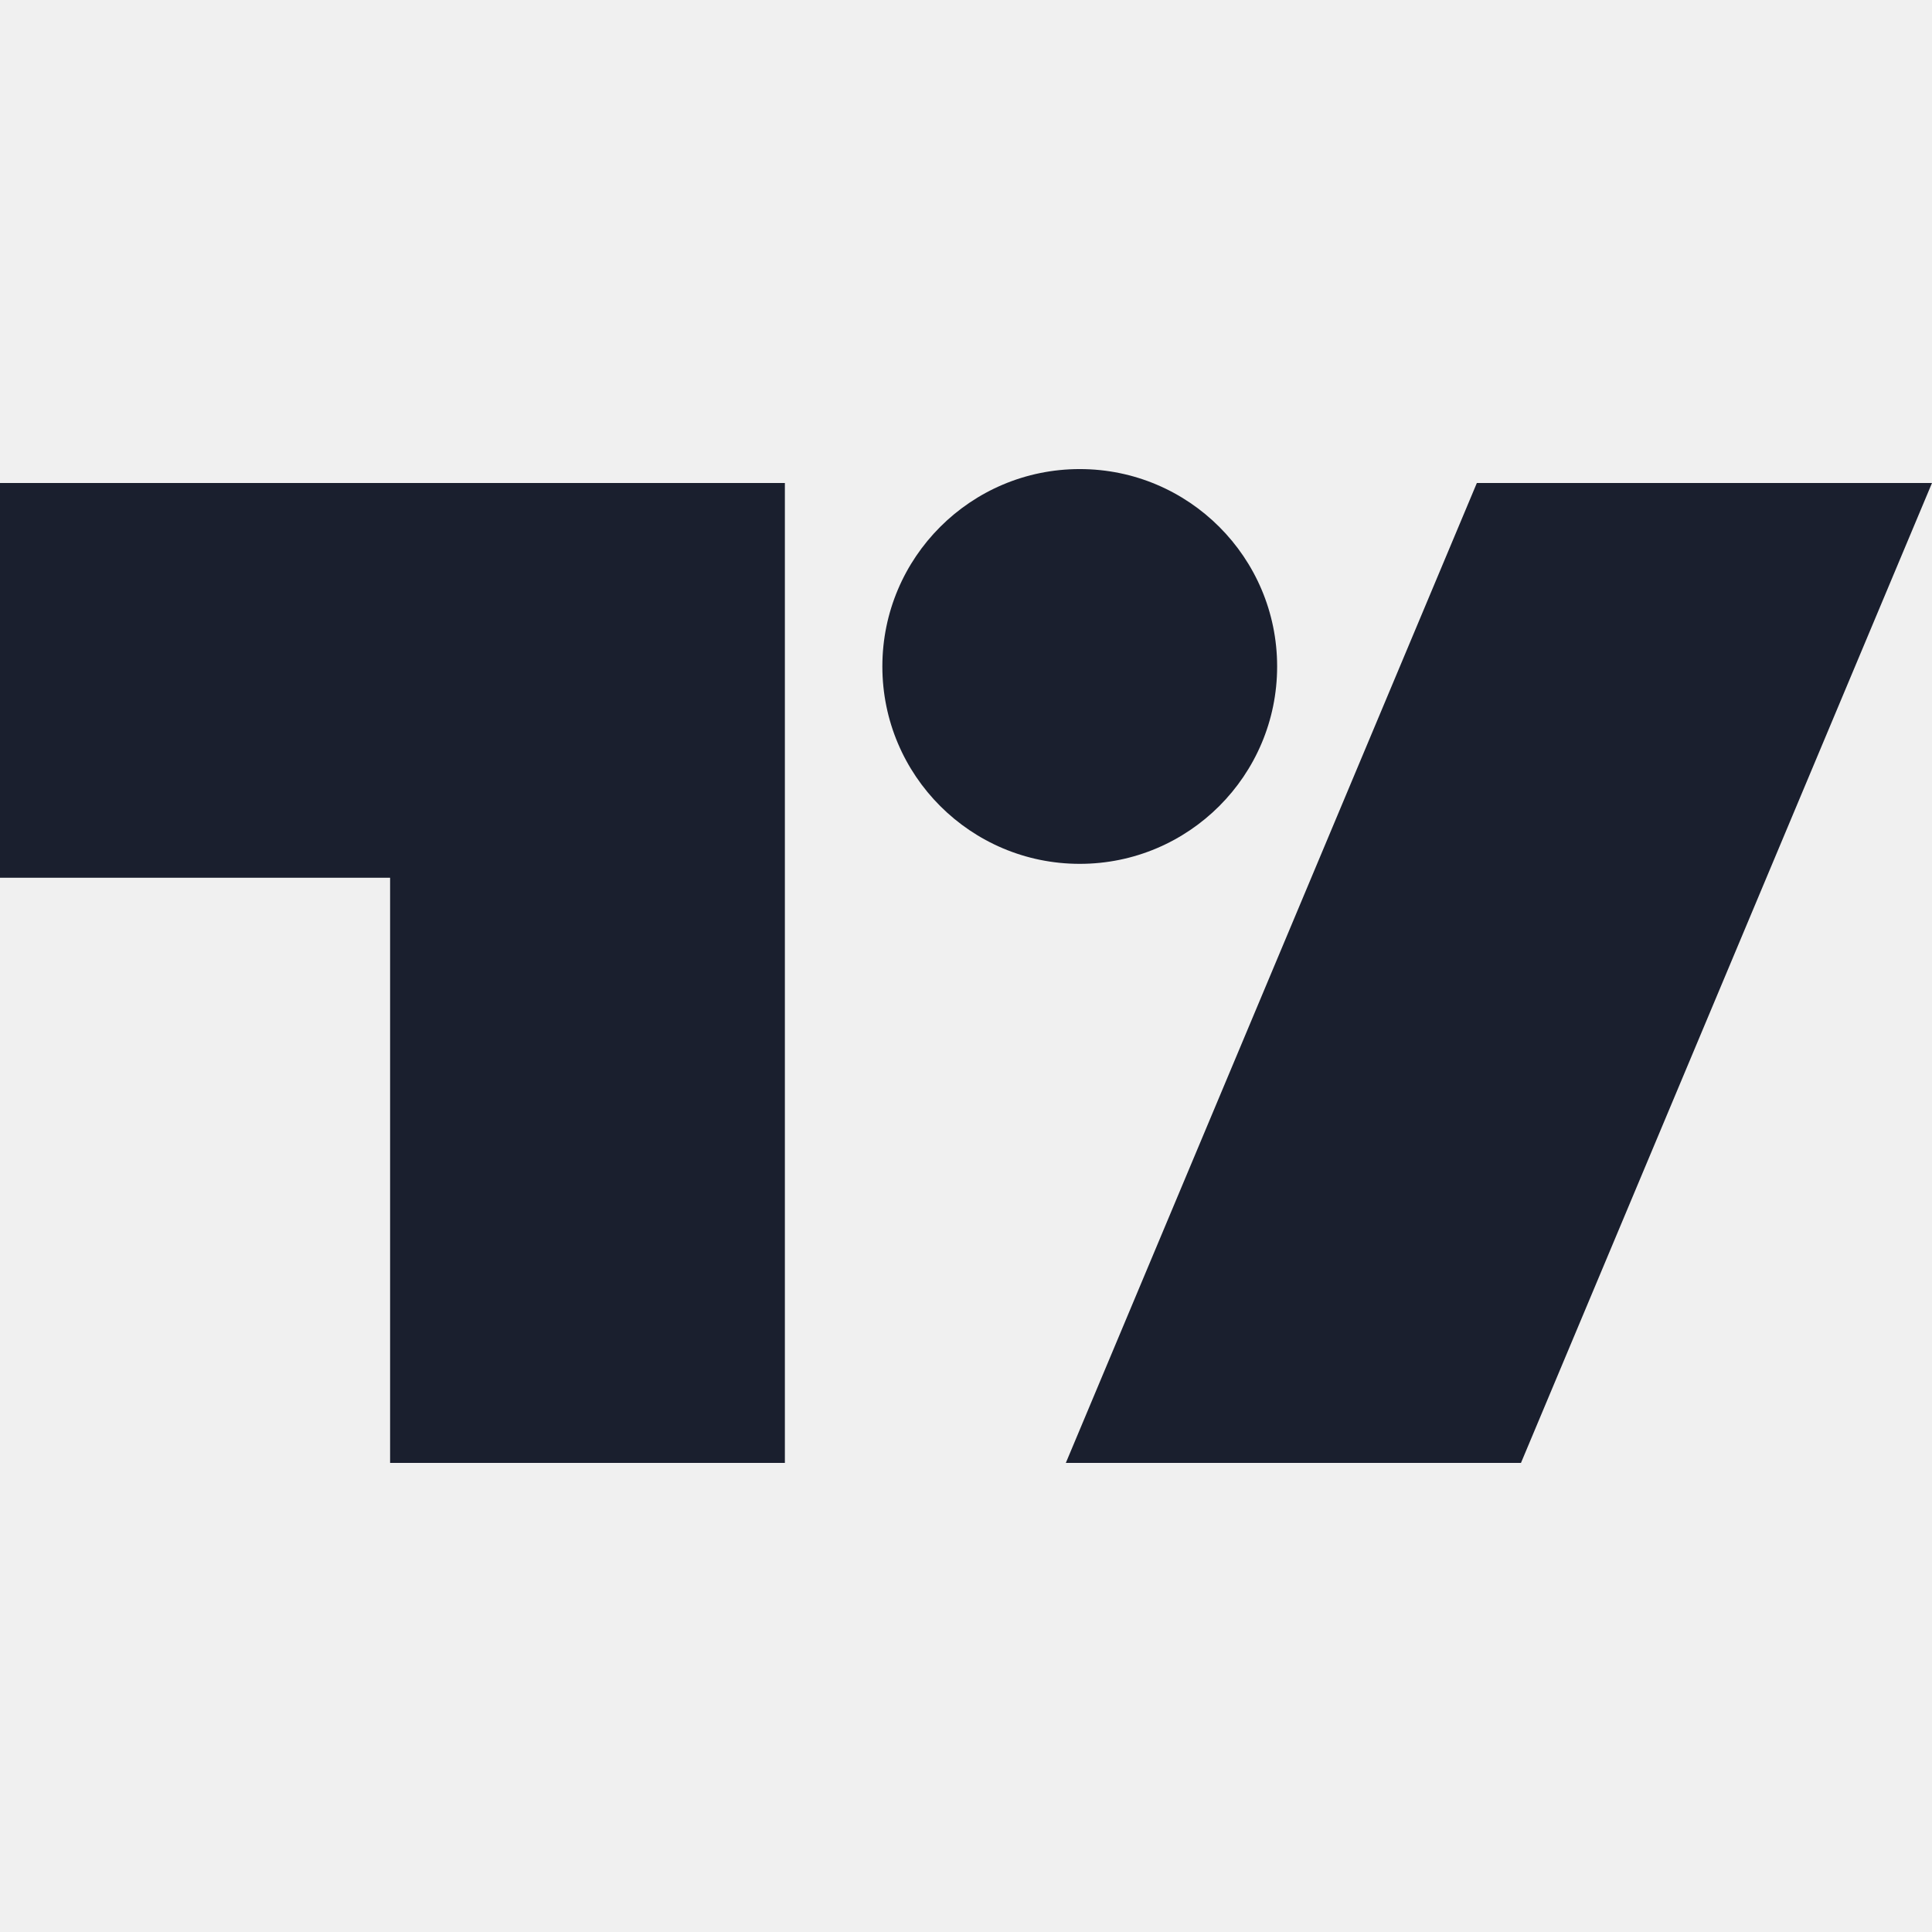
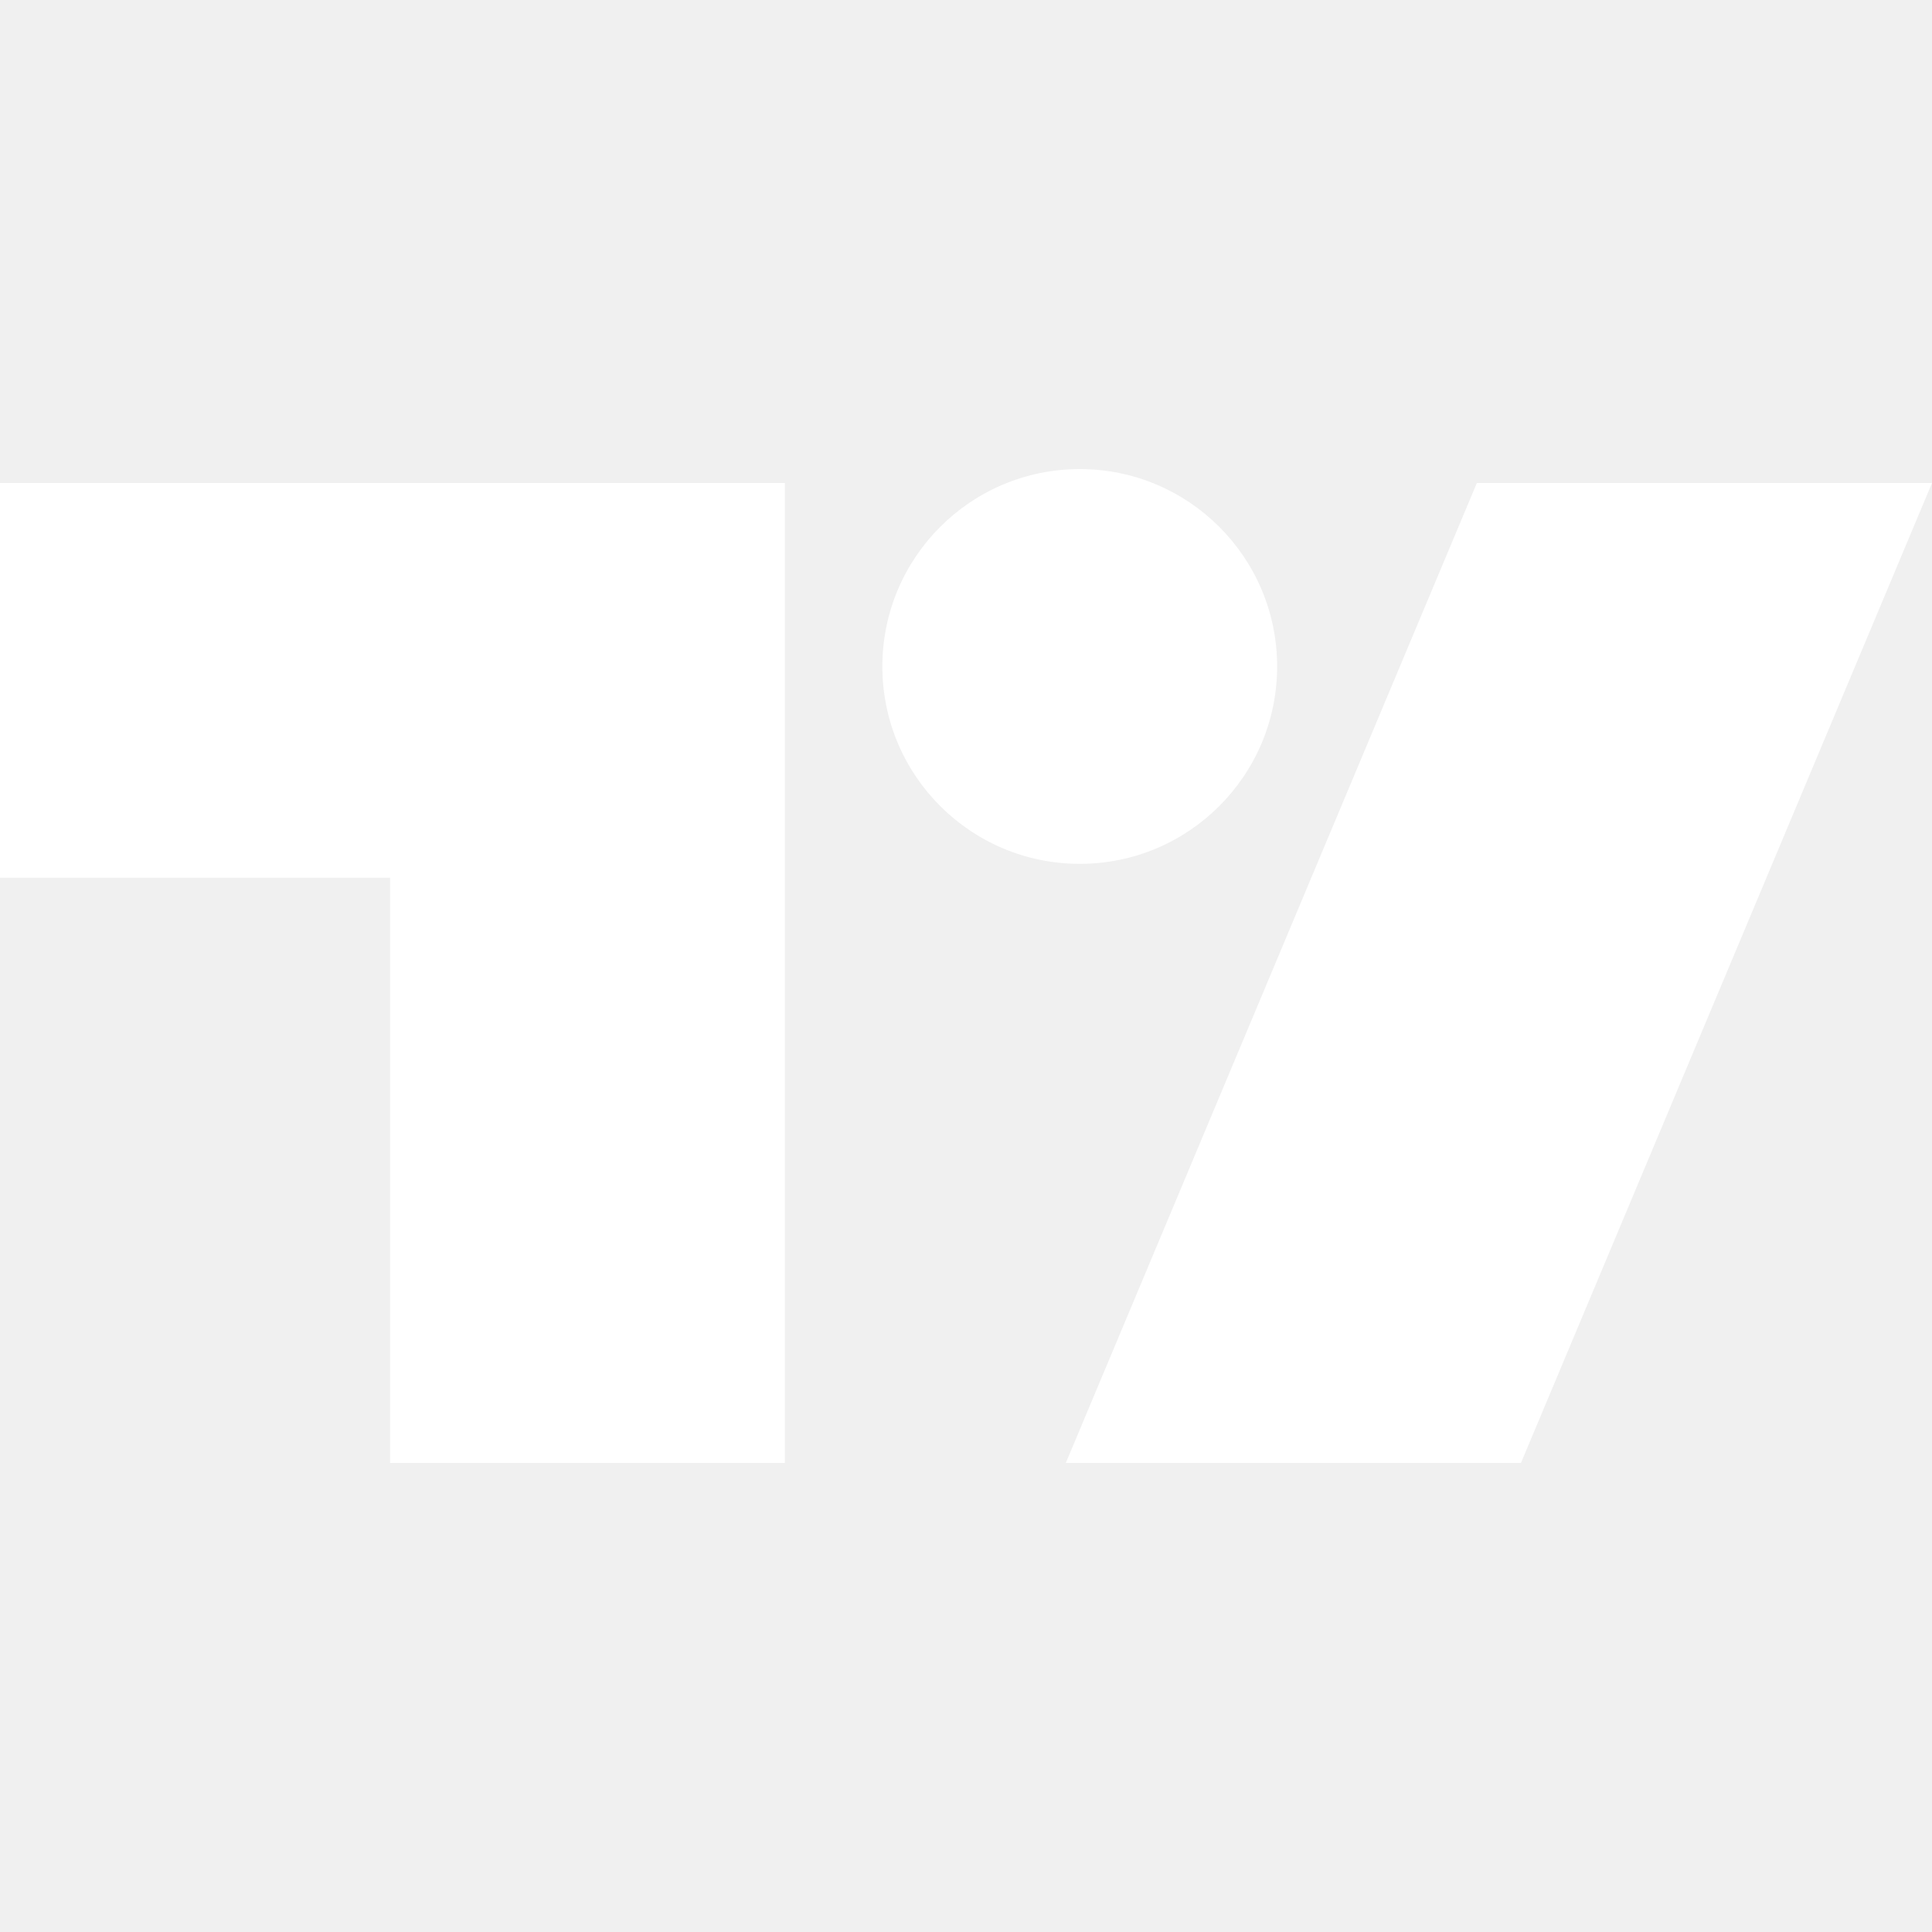
<svg xmlns="http://www.w3.org/2000/svg" role="img" viewBox="0 0 24 24" width="48" height="48">
-   <path d="M15.865 8.279c0 1.354 -1.098 2.452 -2.452 2.452 -1.354 0 -2.452 -1.098 -2.452 -2.452 0 -1.354 1.098 -2.452 2.452 -2.452 1.354 0 2.452 1.098 2.452 2.452zM9.75 6H0v4.904h4.846v7.269H9.75Zm8.596 0H24l-5.106 12.173h-5.654z" fill="#1a1f2e" stroke-width="1" />
+   <path d="M15.865 8.279c0 1.354 -1.098 2.452 -2.452 2.452 -1.354 0 -2.452 -1.098 -2.452 -2.452 0 -1.354 1.098 -2.452 2.452 -2.452 1.354 0 2.452 1.098 2.452 2.452zM9.75 6H0v4.904h4.846v7.269H9.75Zm8.596 0H24l-5.106 12.173h-5.654z" fill="white" stroke-width="1" />
</svg>
